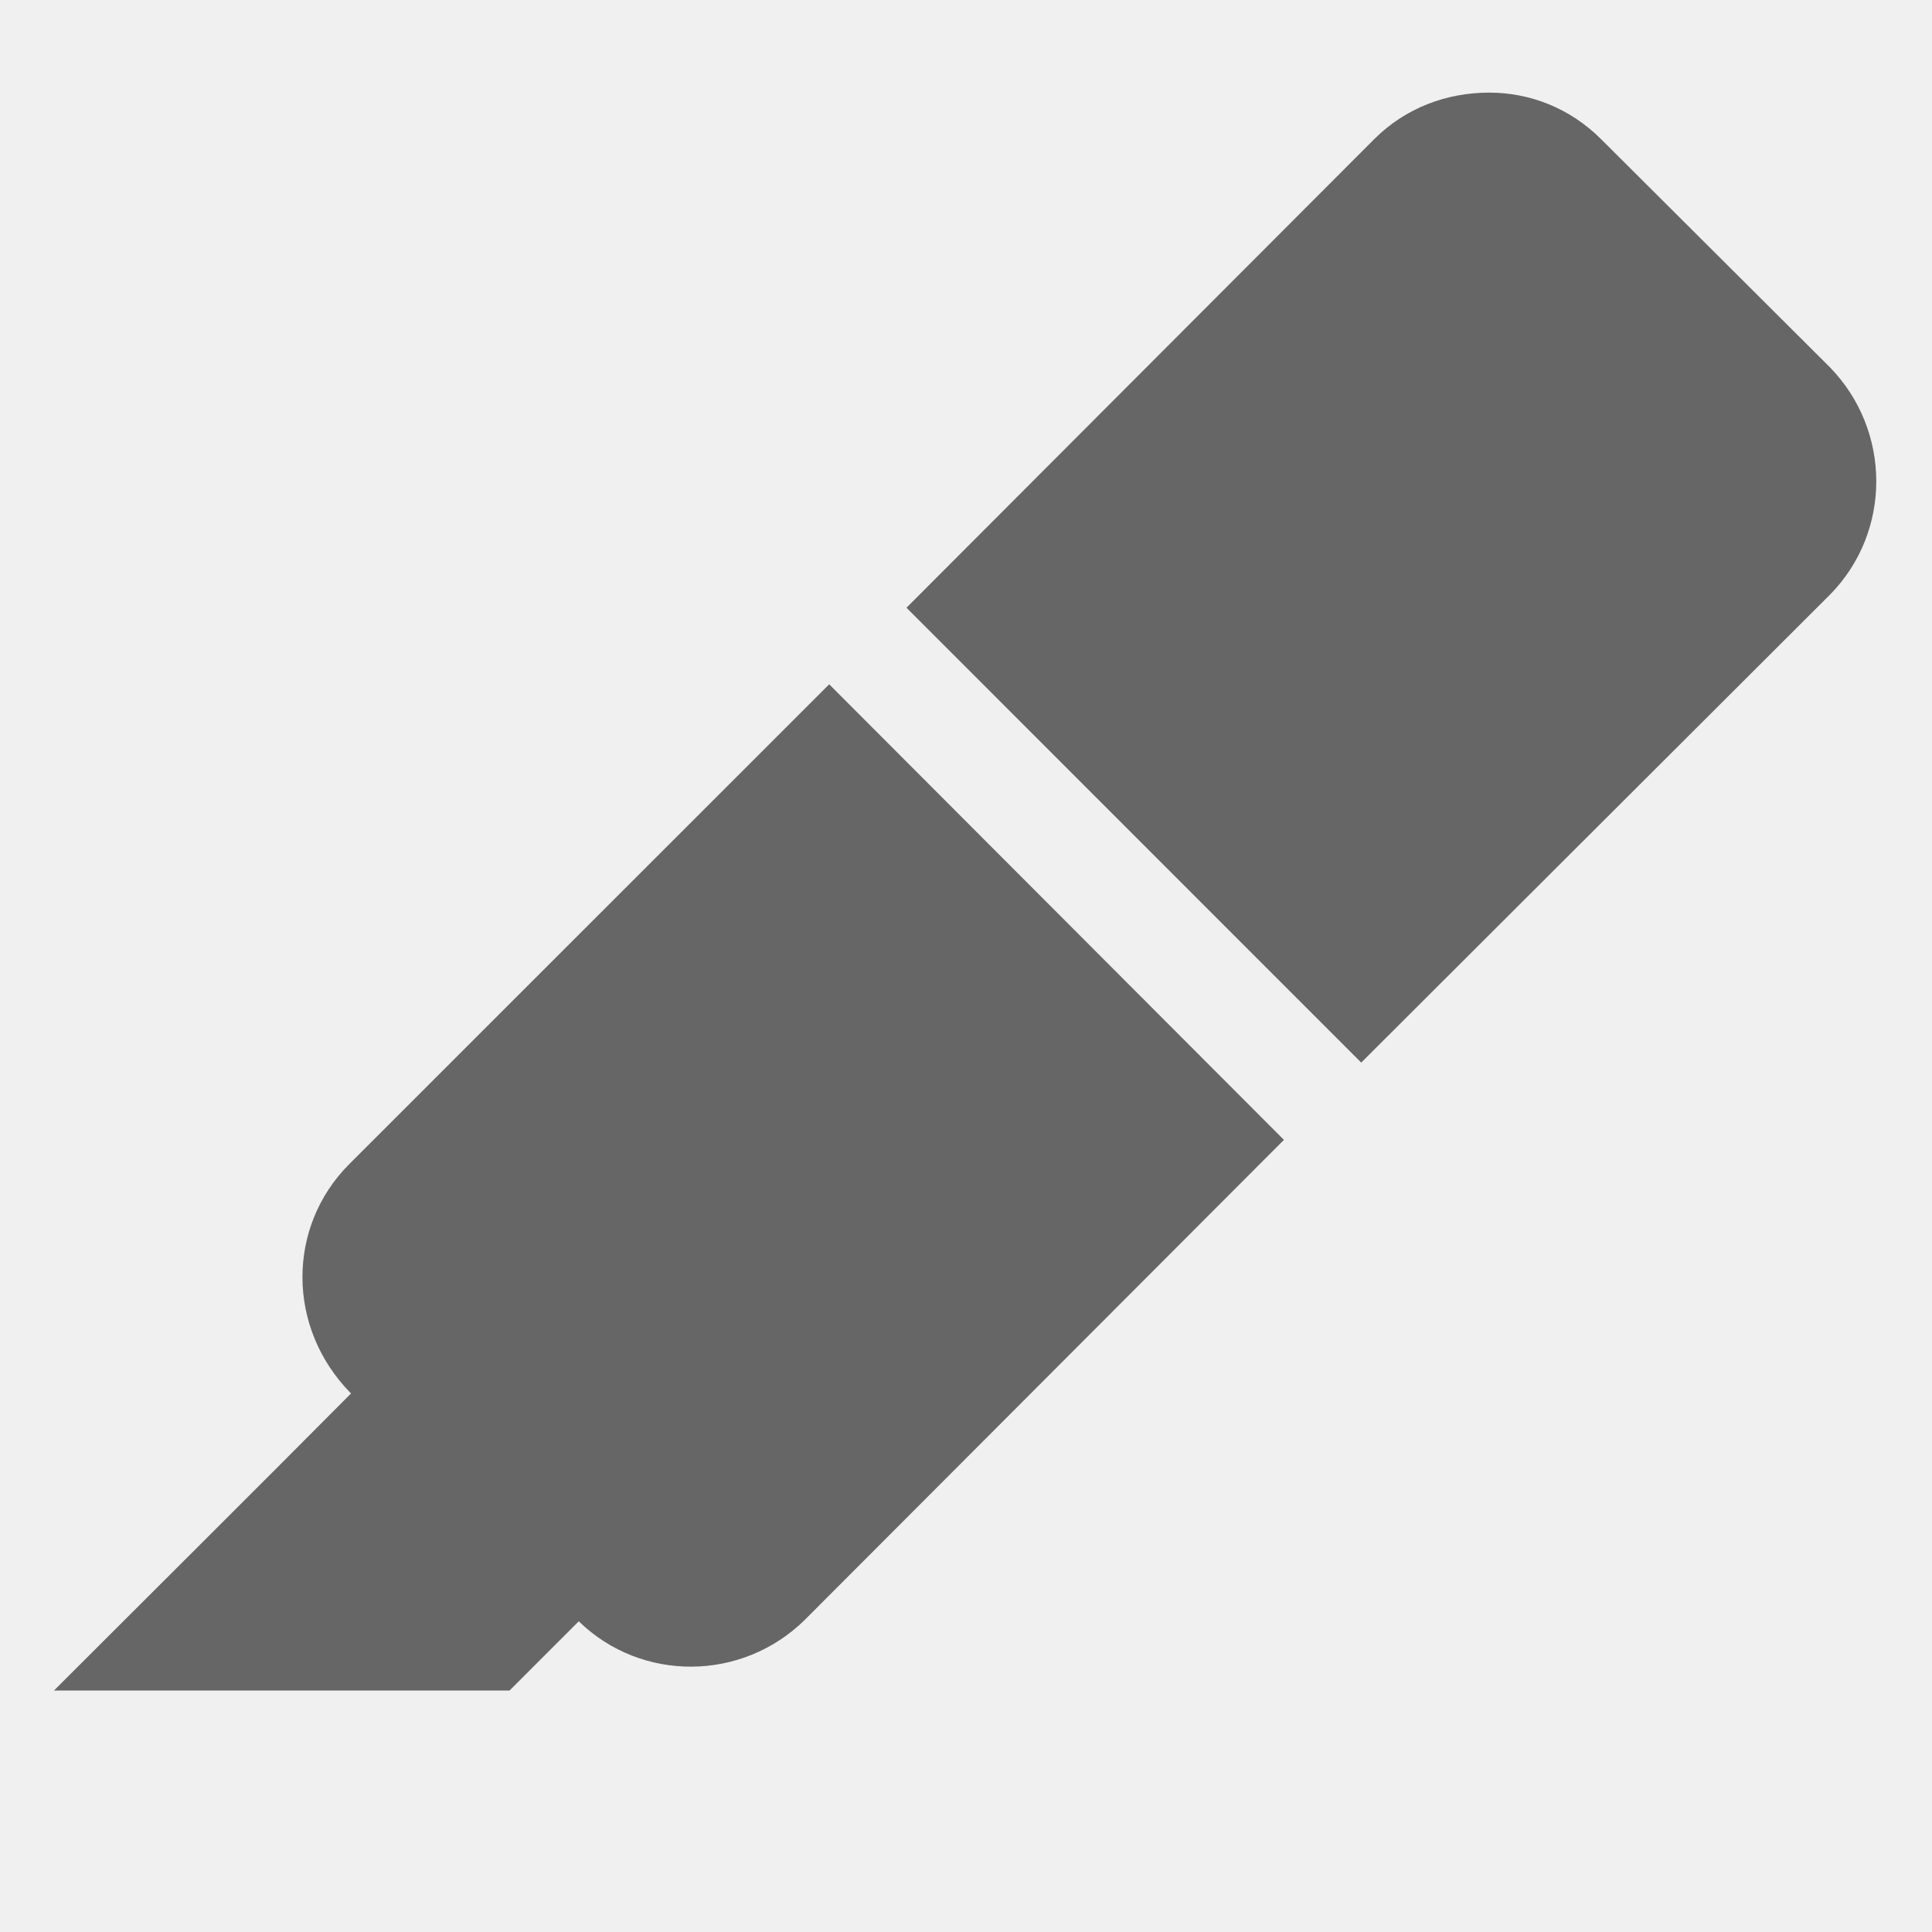
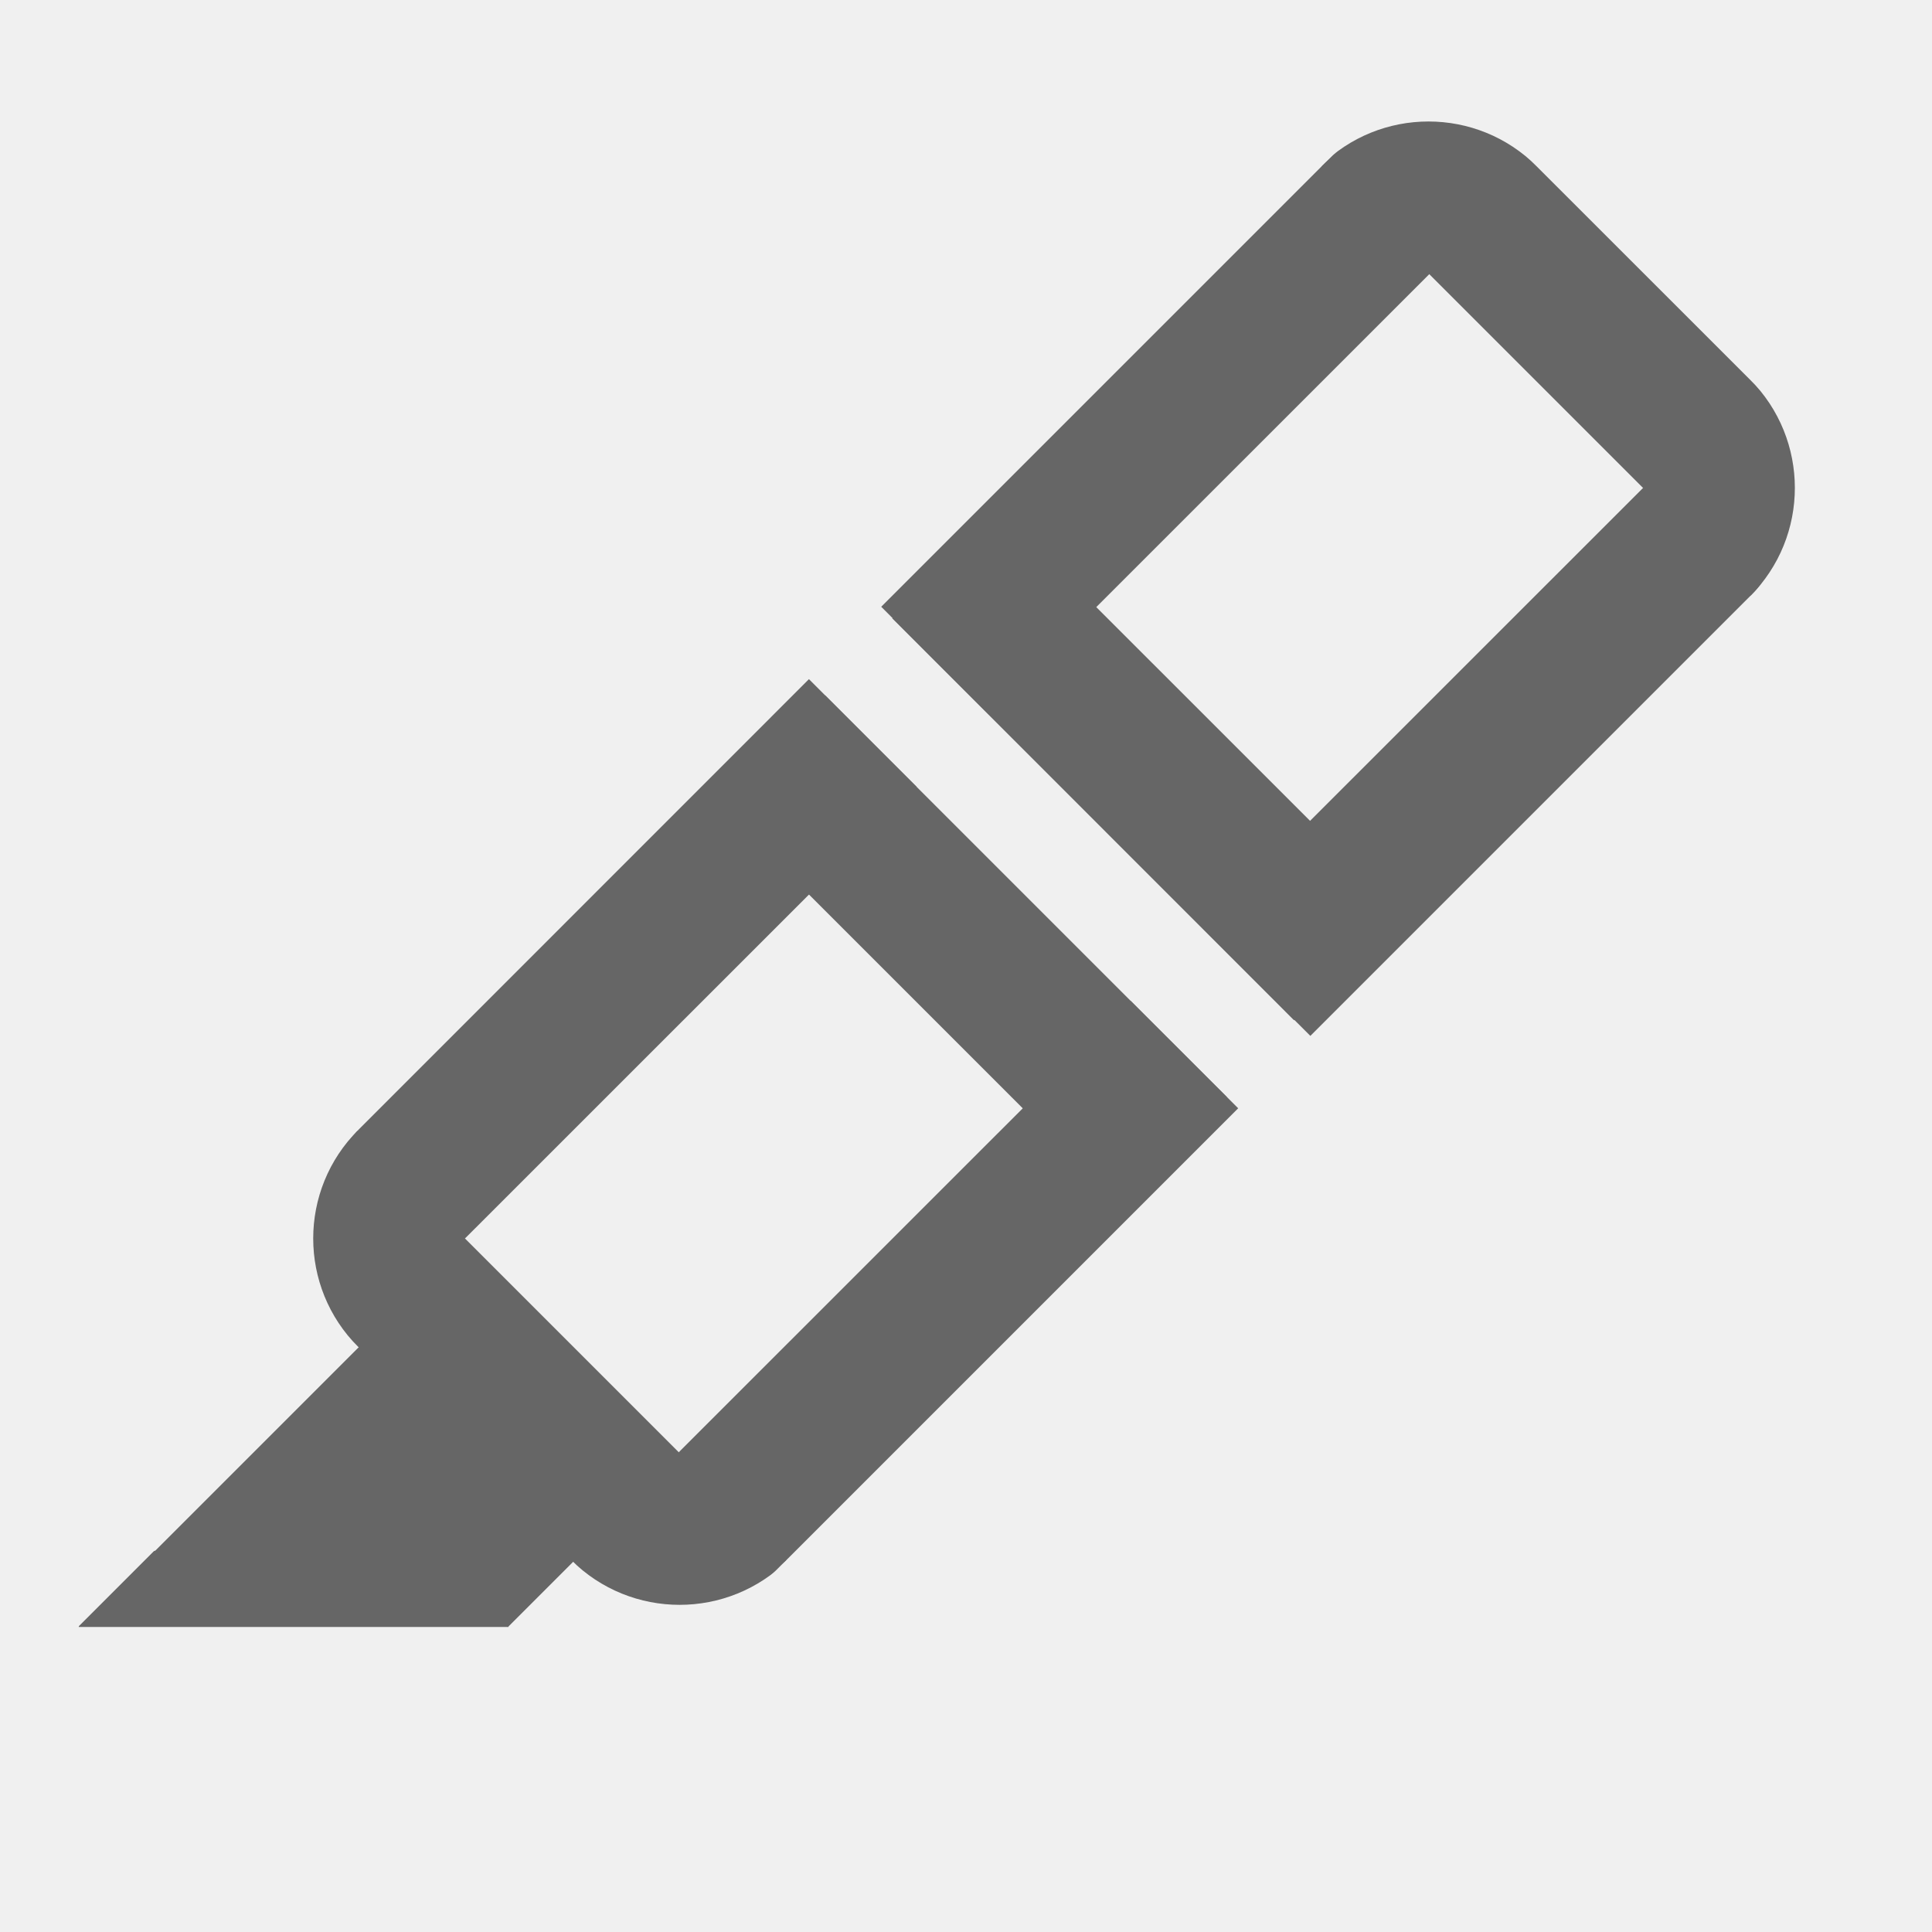
- <svg xmlns="http://www.w3.org/2000/svg" width="16" height="16" viewBox="0 0 16 16" fill="none">
-   <path d="M12.333 0.767C11.98 0.767 11.64 0.893 11.38 1.153L7.507 5.033L11.273 8.8L15.153 4.927C15.667 4.407 15.667 3.567 15.153 3.04L13.26 1.153C13 0.893 12.667 0.767 12.333 0.767ZM6.867 5.667L2.893 9.64C2.373 10.16 2.373 11 2.907 11.54C2.093 12.36 1.267 13.18 0.447 14H4.22L4.793 13.427C5.313 13.933 6.147 13.927 6.667 13.413L10.633 9.44" fill="#666666" />
+ <svg xmlns="http://www.w3.org/2000/svg" width="17" height="17" viewBox="0 0 17 17" fill="none">
+   <g clip-path="url(#clip0_66_34)">
+     <path fill-rule="evenodd" clip-rule="evenodd" d="M8.798 4.494L12.334 8.029L11.386 8.977L7.851 5.441L8.798 4.494Z" fill="#666666" />
+     <path fill-rule="evenodd" clip-rule="evenodd" d="M12.591 2.398L8.701 6.287L7.754 5.339L11.643 1.45C11.905 1.189 12.329 1.189 12.591 1.45C12.852 1.712 12.852 2.136 12.591 2.398Z" fill="#666666" />
+     <path fill-rule="evenodd" clip-rule="evenodd" d="M15.419 5.226L11.53 9.115L10.582 8.168L14.472 4.279C14.733 4.017 15.158 4.017 15.419 4.279C15.681 4.54 15.681 4.965 15.419 5.226Z" fill="#666666" />
+     <mask id="mask0_66_34" style="mask-type:alpha" maskUnits="userSpaceOnUse" x="11" y="0" width="6" height="6">
+       <path d="M11.629 1.465L12.576 0.517L16.352 4.293L15.405 5.241L11.629 1.465Z" fill="#FF0000" />
+     </mask>
+     <g mask="url(#mask0_66_34)">
+       <path d="M12.484 8.161C11.957 8.688 11.102 8.688 10.575 8.161L8.701 6.287C8.174 5.76 8.174 4.905 8.701 4.378L11.615 1.465C12.142 0.937 12.997 0.937 13.524 1.465L15.398 3.338C15.925 3.866 15.925 4.72 15.398 5.248L12.484 8.161Z" fill="#666666" />
+     </g>
+     <path fill-rule="evenodd" clip-rule="evenodd" d="M9.848 10.601L6.312 7.065L7.26 6.118L10.795 9.653L9.848 10.601Z" fill="#666666" />
+     <path fill-rule="evenodd" clip-rule="evenodd" d="M5.987 12.764L9.947 8.805L10.895 9.752L6.935 13.712C6.673 13.973 6.249 13.973 5.987 13.712C5.726 13.45 5.726 13.026 5.987 12.764Z" fill="#666666" />
+     <path fill-rule="evenodd" clip-rule="evenodd" d="M3.159 9.936L7.118 5.976L8.066 6.924L4.106 10.883C3.844 11.145 3.42 11.145 3.159 10.883C2.897 10.622 2.897 10.198 3.159 9.936Z" fill="#666666" />
+     <mask id="mask1_66_34" style="mask-type:alpha" maskUnits="userSpaceOnUse" x="2" y="9" width="5" height="6">
+       <path d="M6.92 13.726L5.973 14.674L2.197 10.898L3.144 9.95L6.92 13.726Z" fill="#FF0000" />
+     </mask>
+     <g mask="url(#mask1_66_34)">
+       <path d="M6.065 7.03C6.592 6.502 7.447 6.502 7.974 7.03L9.848 8.903C10.375 9.431 10.375 10.286 9.848 10.813L6.935 13.726C6.407 14.253 5.553 14.253 5.025 13.726L3.152 11.852C2.624 11.325 2.624 10.47 3.152 9.943L6.065 7.03Z" fill="#666666" />
+     </g>
+     <path fill-rule="evenodd" clip-rule="evenodd" d="M3.996 13.843L5.177 12.662L5.65 13.136L4.47 14.316L3.996 13.843Z" fill="#666666" />
+     <path fill-rule="evenodd" clip-rule="evenodd" d="M1.175 13.836L3.763 11.248L4.236 11.721L1.648 14.309L1.175 13.836Z" fill="#666666" />
+     <path fill-rule="evenodd" clip-rule="evenodd" d="M2.074 13.805L3.842 12.038L4.316 12.511L2.548 14.279L2.074 13.805Z" fill="#666666" />
+     <path fill-rule="evenodd" clip-rule="evenodd" d="M2.781 13.805L4.196 12.391L4.669 12.865L3.255 14.279L2.781 13.805Z" fill="#666666" />
+     <path fill-rule="evenodd" clip-rule="evenodd" d="M3.701 13.593L4.549 12.745L5.023 13.218L4.174 14.067L3.701 13.593Z" fill="#666666" />
+     <mask id="mask2_66_34" style="mask-type:alpha" maskUnits="userSpaceOnUse" x="0" y="11" width="5" height="6">
+       <path d="M4.945 13.848L2.117 16.676L0.222 14.781L3.05 11.953L4.945 13.848Z" fill="#FF0000" />
+     </mask>
+     <g mask="url(#mask2_66_34)">
+       <path fill-rule="evenodd" clip-rule="evenodd" d="M0.693 13.646H4.473V14.316H0.693V13.646Z" fill="#666666" />
+     </g>
+   </g>
+   <defs>
+     <clipPath id="clip0_66_34">
+       <rect width="16" height="16" fill="white" transform="translate(0.25 0.313721)" />
+     </clipPath>
+   </defs>
</svg>
